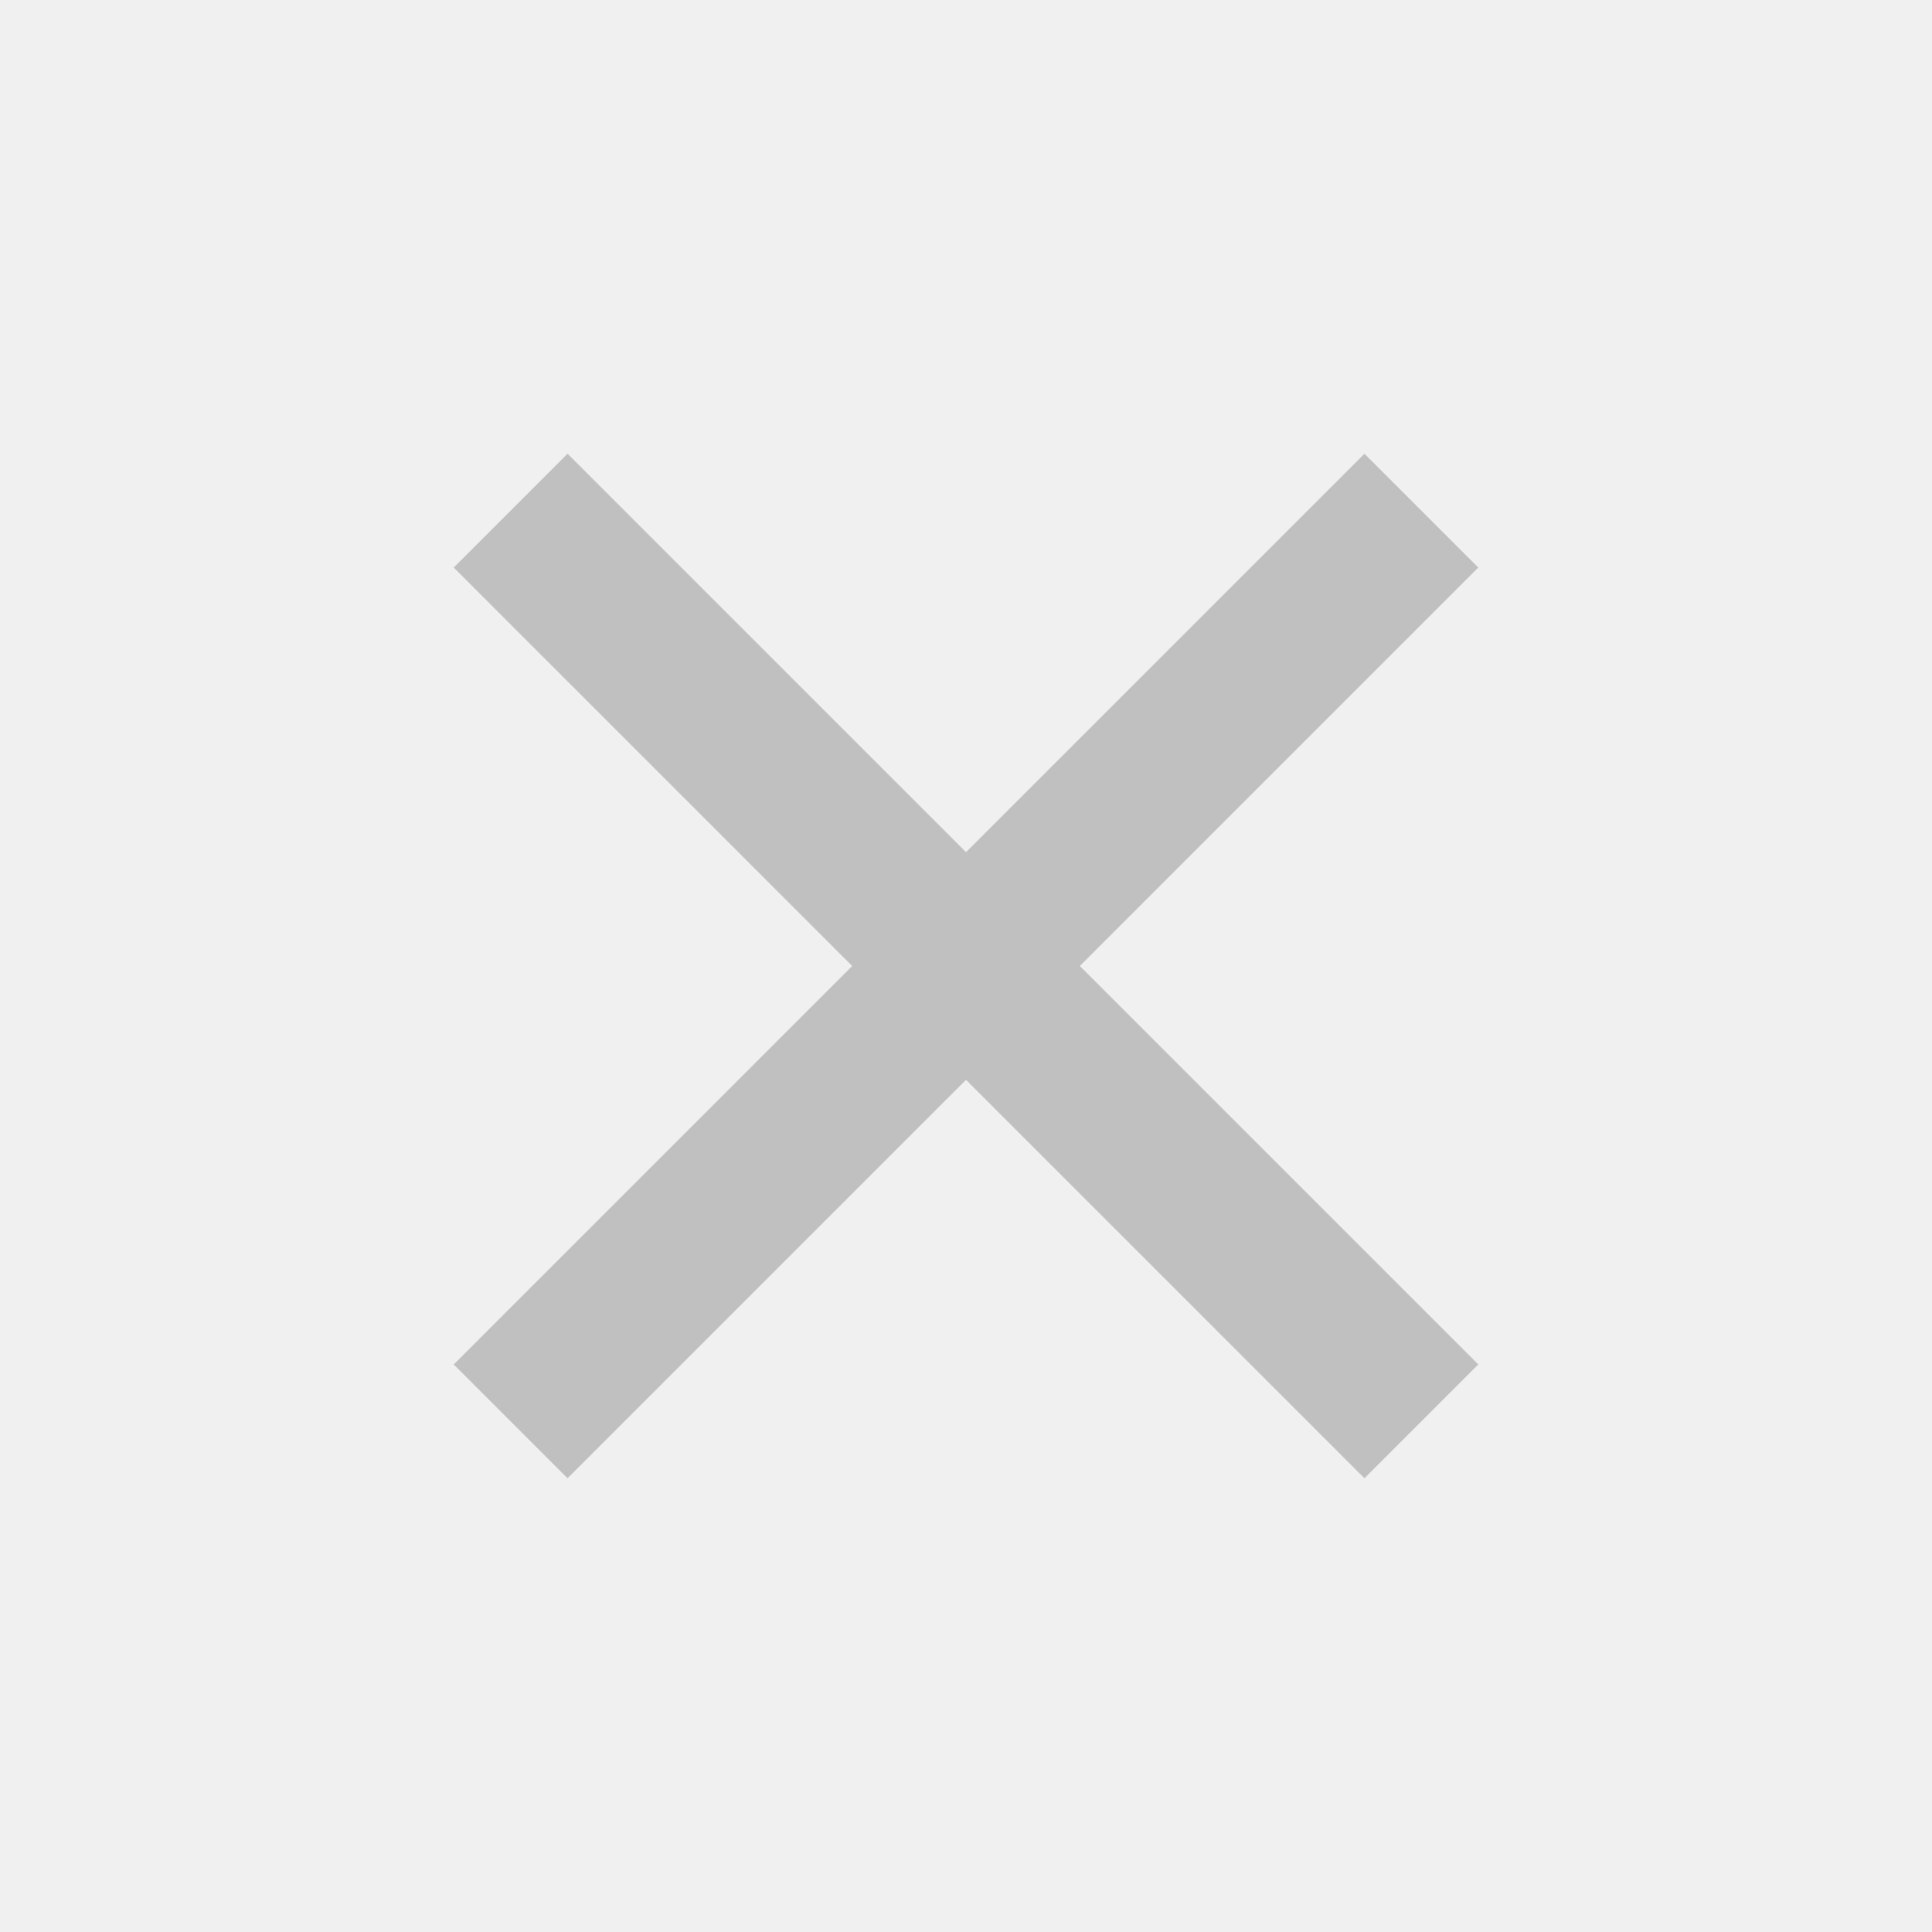
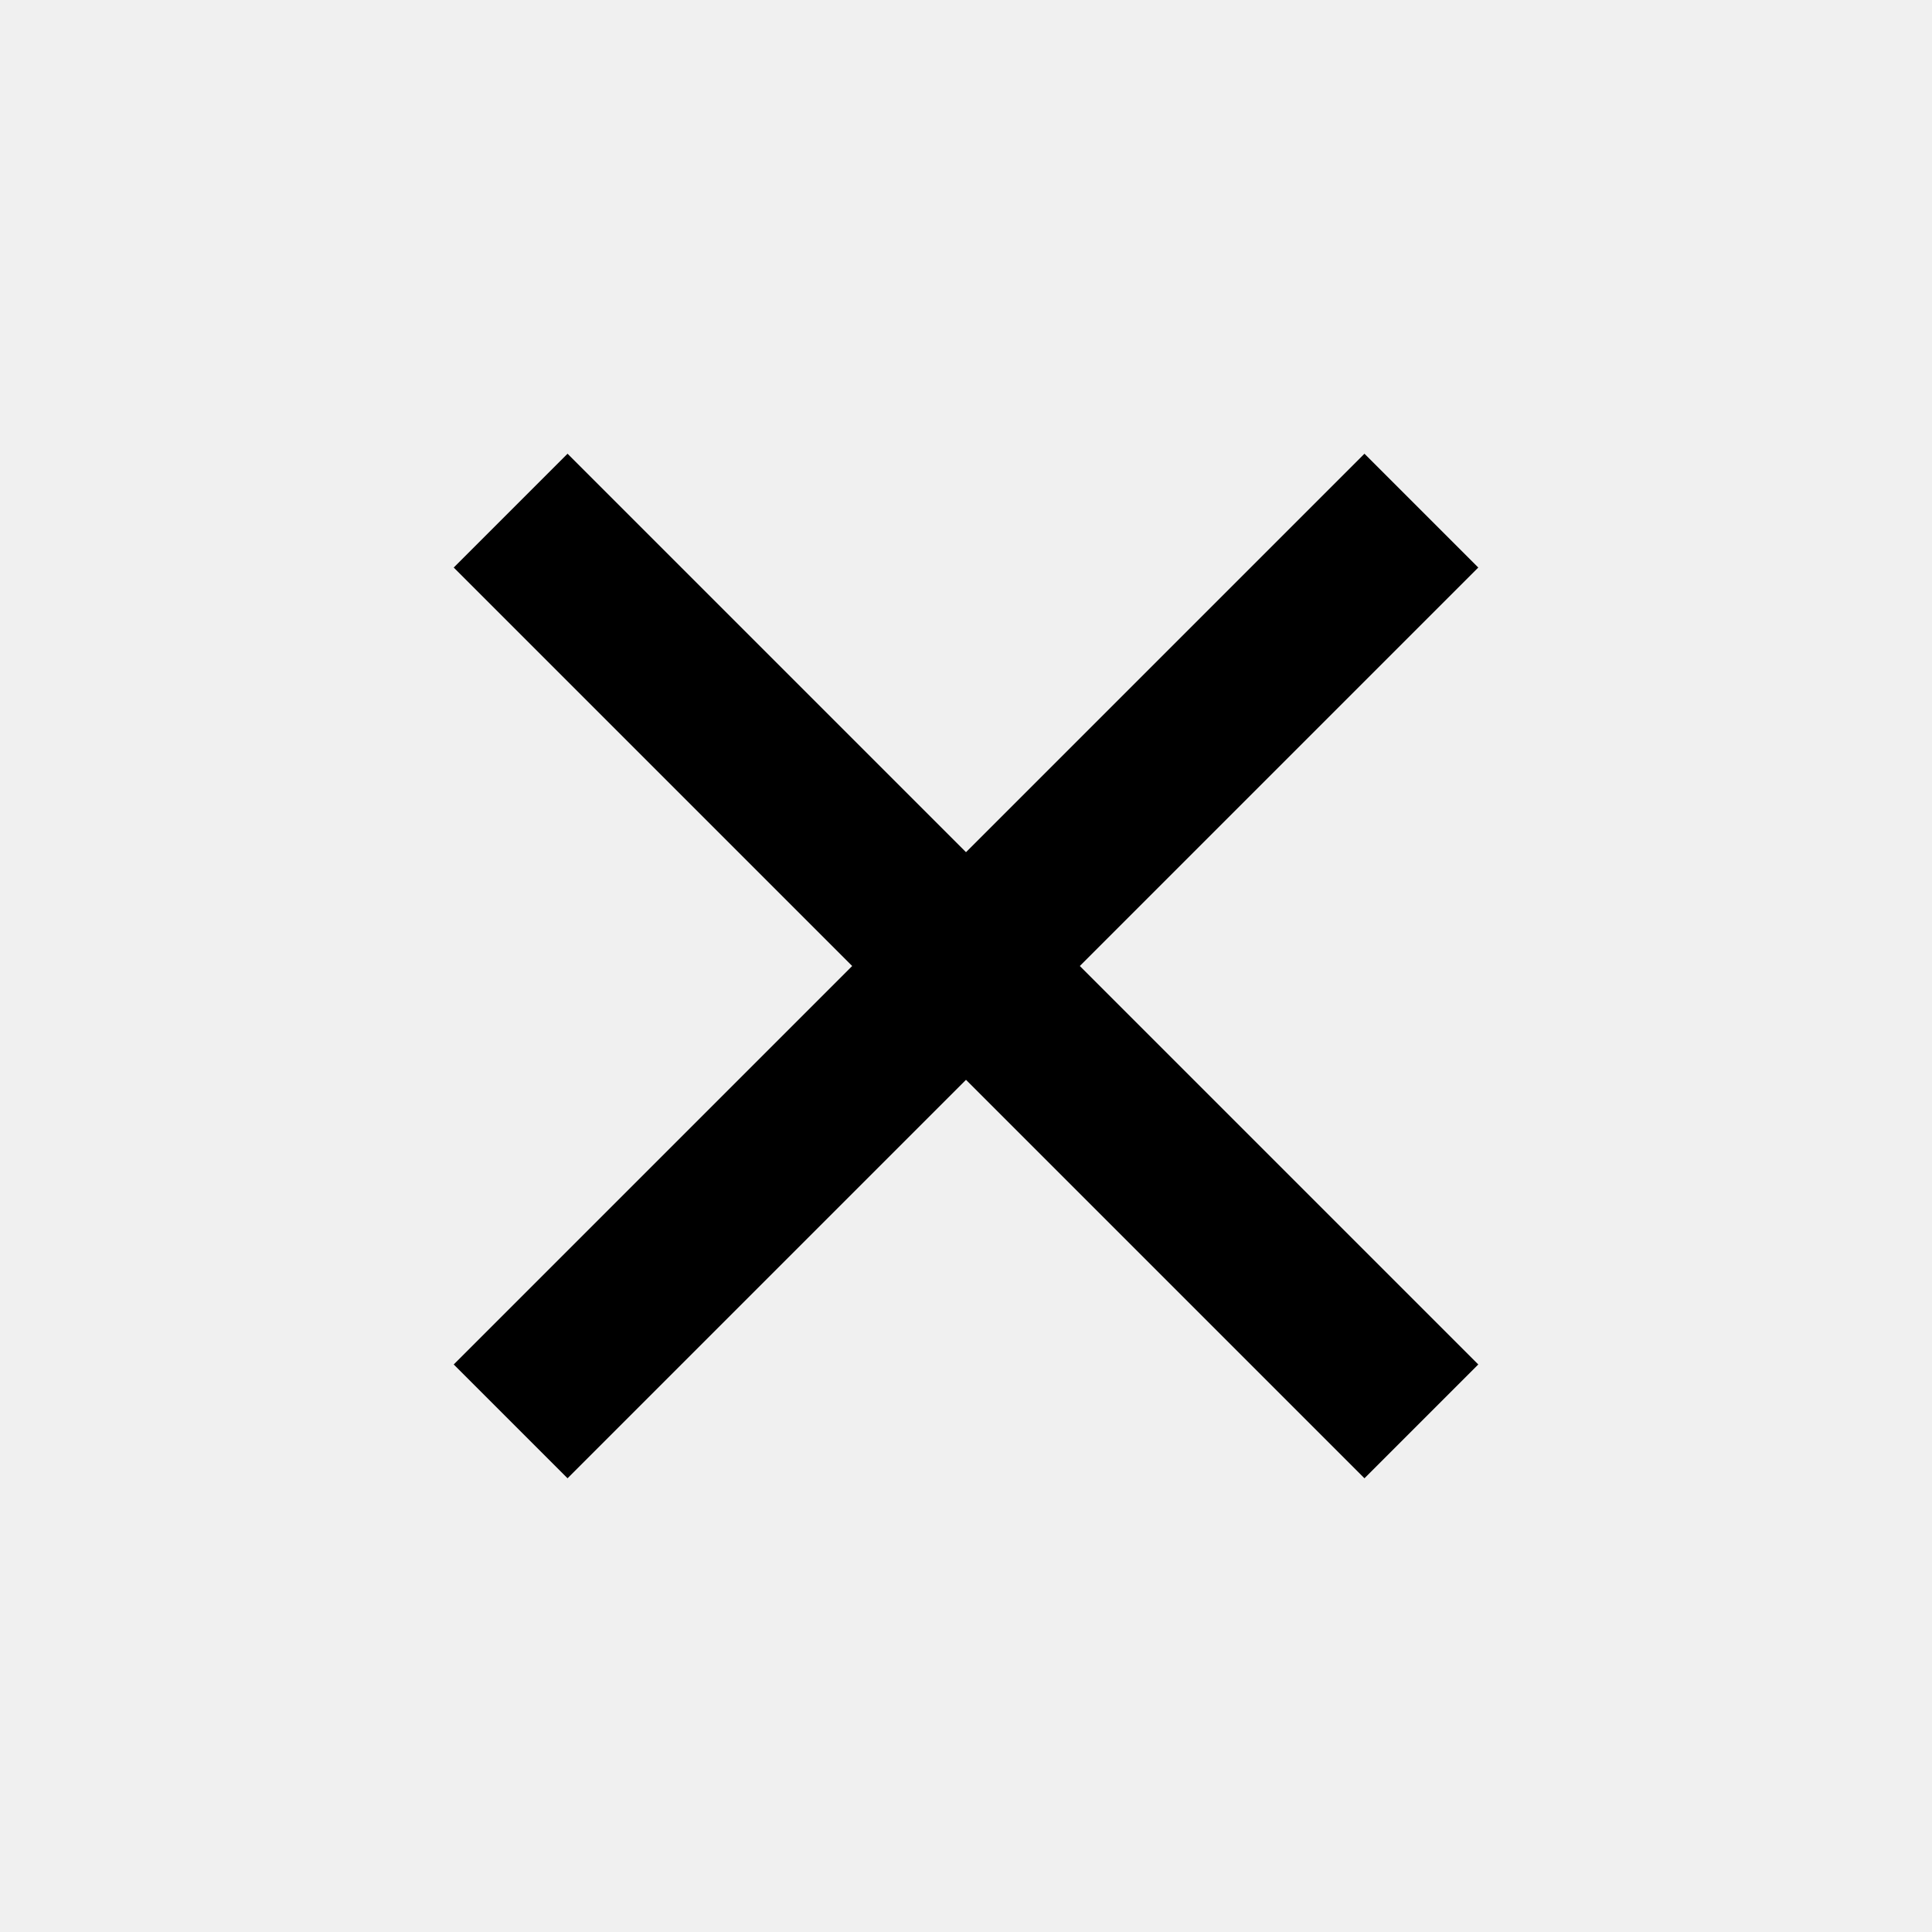
<svg xmlns="http://www.w3.org/2000/svg" width="33" height="33" viewBox="0 0 33 33" fill="none">
  <g clip-path="url(#clip0_313_768)">
-     <path d="M16.5 14.556L23.306 7.75L25.25 9.694L18.444 16.5L25.25 23.306L23.306 25.25L16.5 18.444L9.694 25.25L7.75 23.306L14.556 16.5L7.75 9.694L9.694 7.75L16.5 14.556Z" fill="#C0C0C0" />
+     <path d="M16.5 14.556L23.306 7.75L25.25 9.694L18.444 16.5L25.25 23.306L23.306 25.25L16.5 18.444L9.694 25.25L7.75 23.306L14.556 16.5L7.75 9.694L9.694 7.75L16.5 14.556Z" fill="#000000" />
  </g>
  <defs>
    <clipPath id="clip0_313_768">
-       <rect width="33" height="33" fill="white" />
+       <rect width="33" height="33" fill="#ffffff" />
    </clipPath>
  </defs>
</svg>
